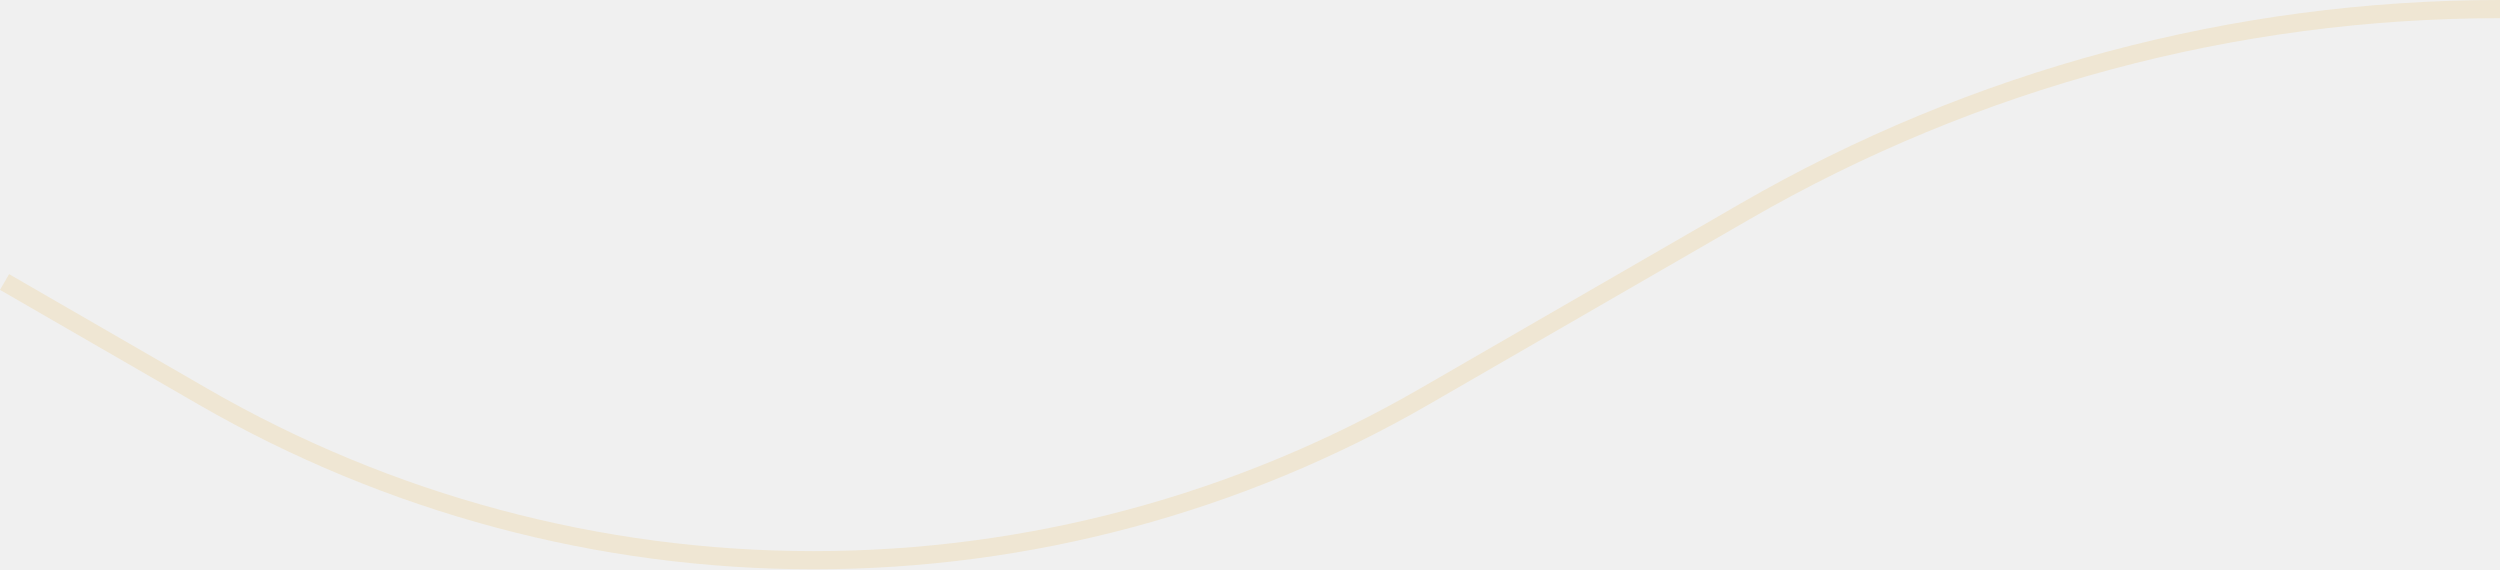
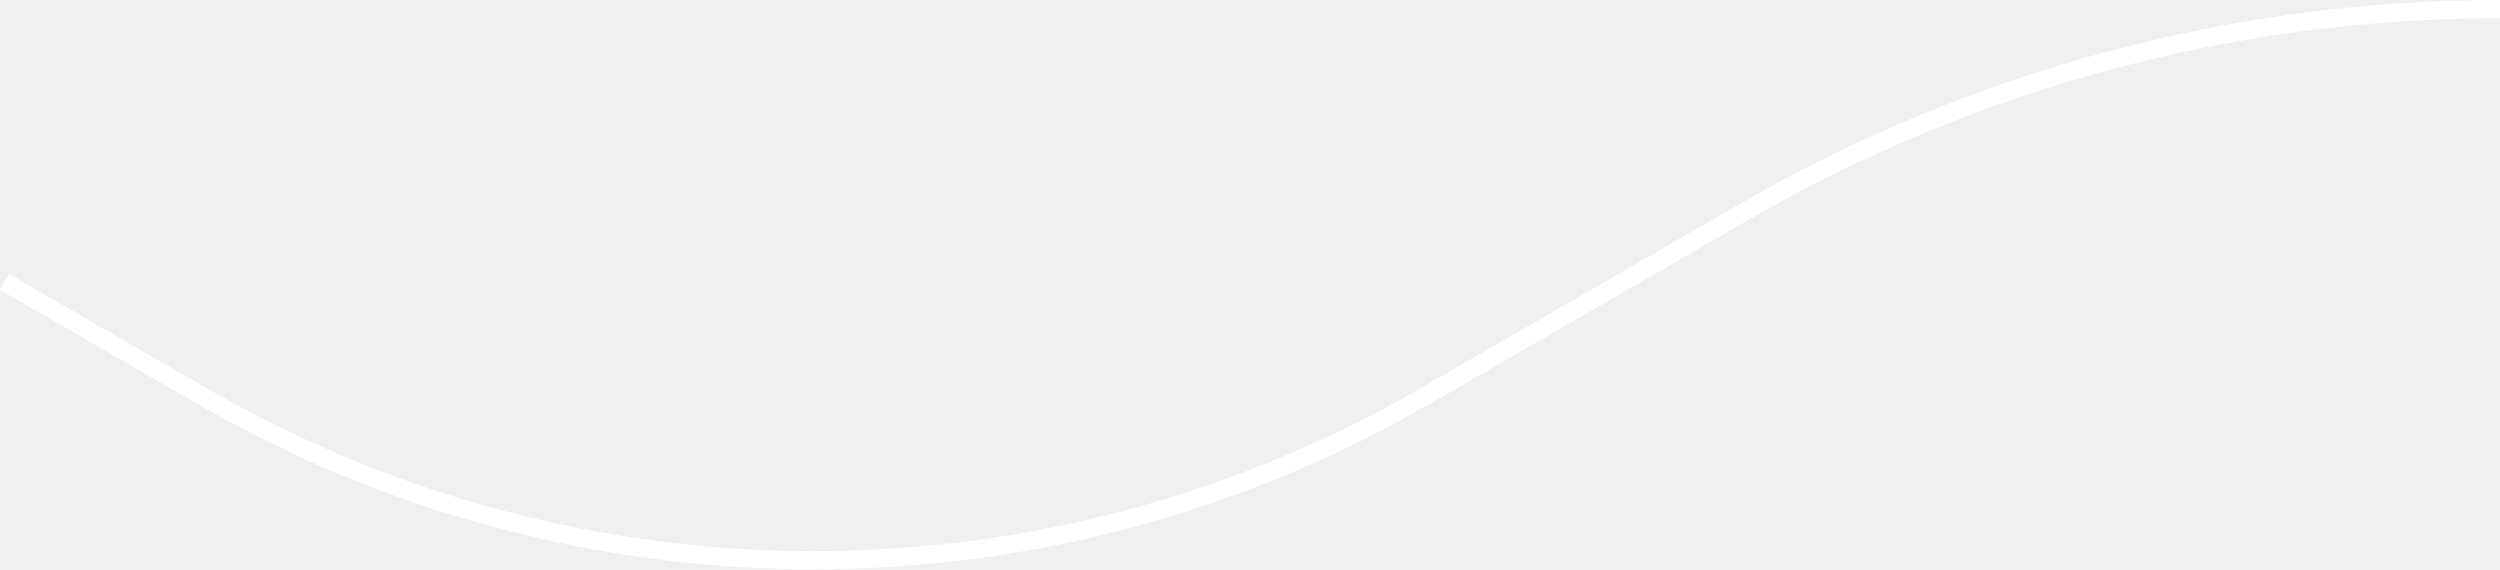
<svg xmlns="http://www.w3.org/2000/svg" preserveAspectRatio="none" overflow="visible" style="display: block;" width="550" height="125.244" viewBox="0 0 550 125.244" fill="none">
-   <path id="Vector 70" d="M1 62.044L44.646 87.243C85.495 110.828 131.832 123.244 179 123.244C226.168 123.244 272.505 110.828 313.354 87.244L383.924 46.5C434.417 17.348 491.695 2 550 2" stroke="#EFE6D3" stroke-width="4" />
+   <path id="Vector 70" d="M1 62.044L44.646 87.243C85.495 110.828 131.832 123.244 179 123.244C226.168 123.244 272.505 110.828 313.354 87.244L383.924 46.5C434.417 17.348 491.695 2 550 2" stroke="#FFFFFF" stroke-width="4" />
</svg>
